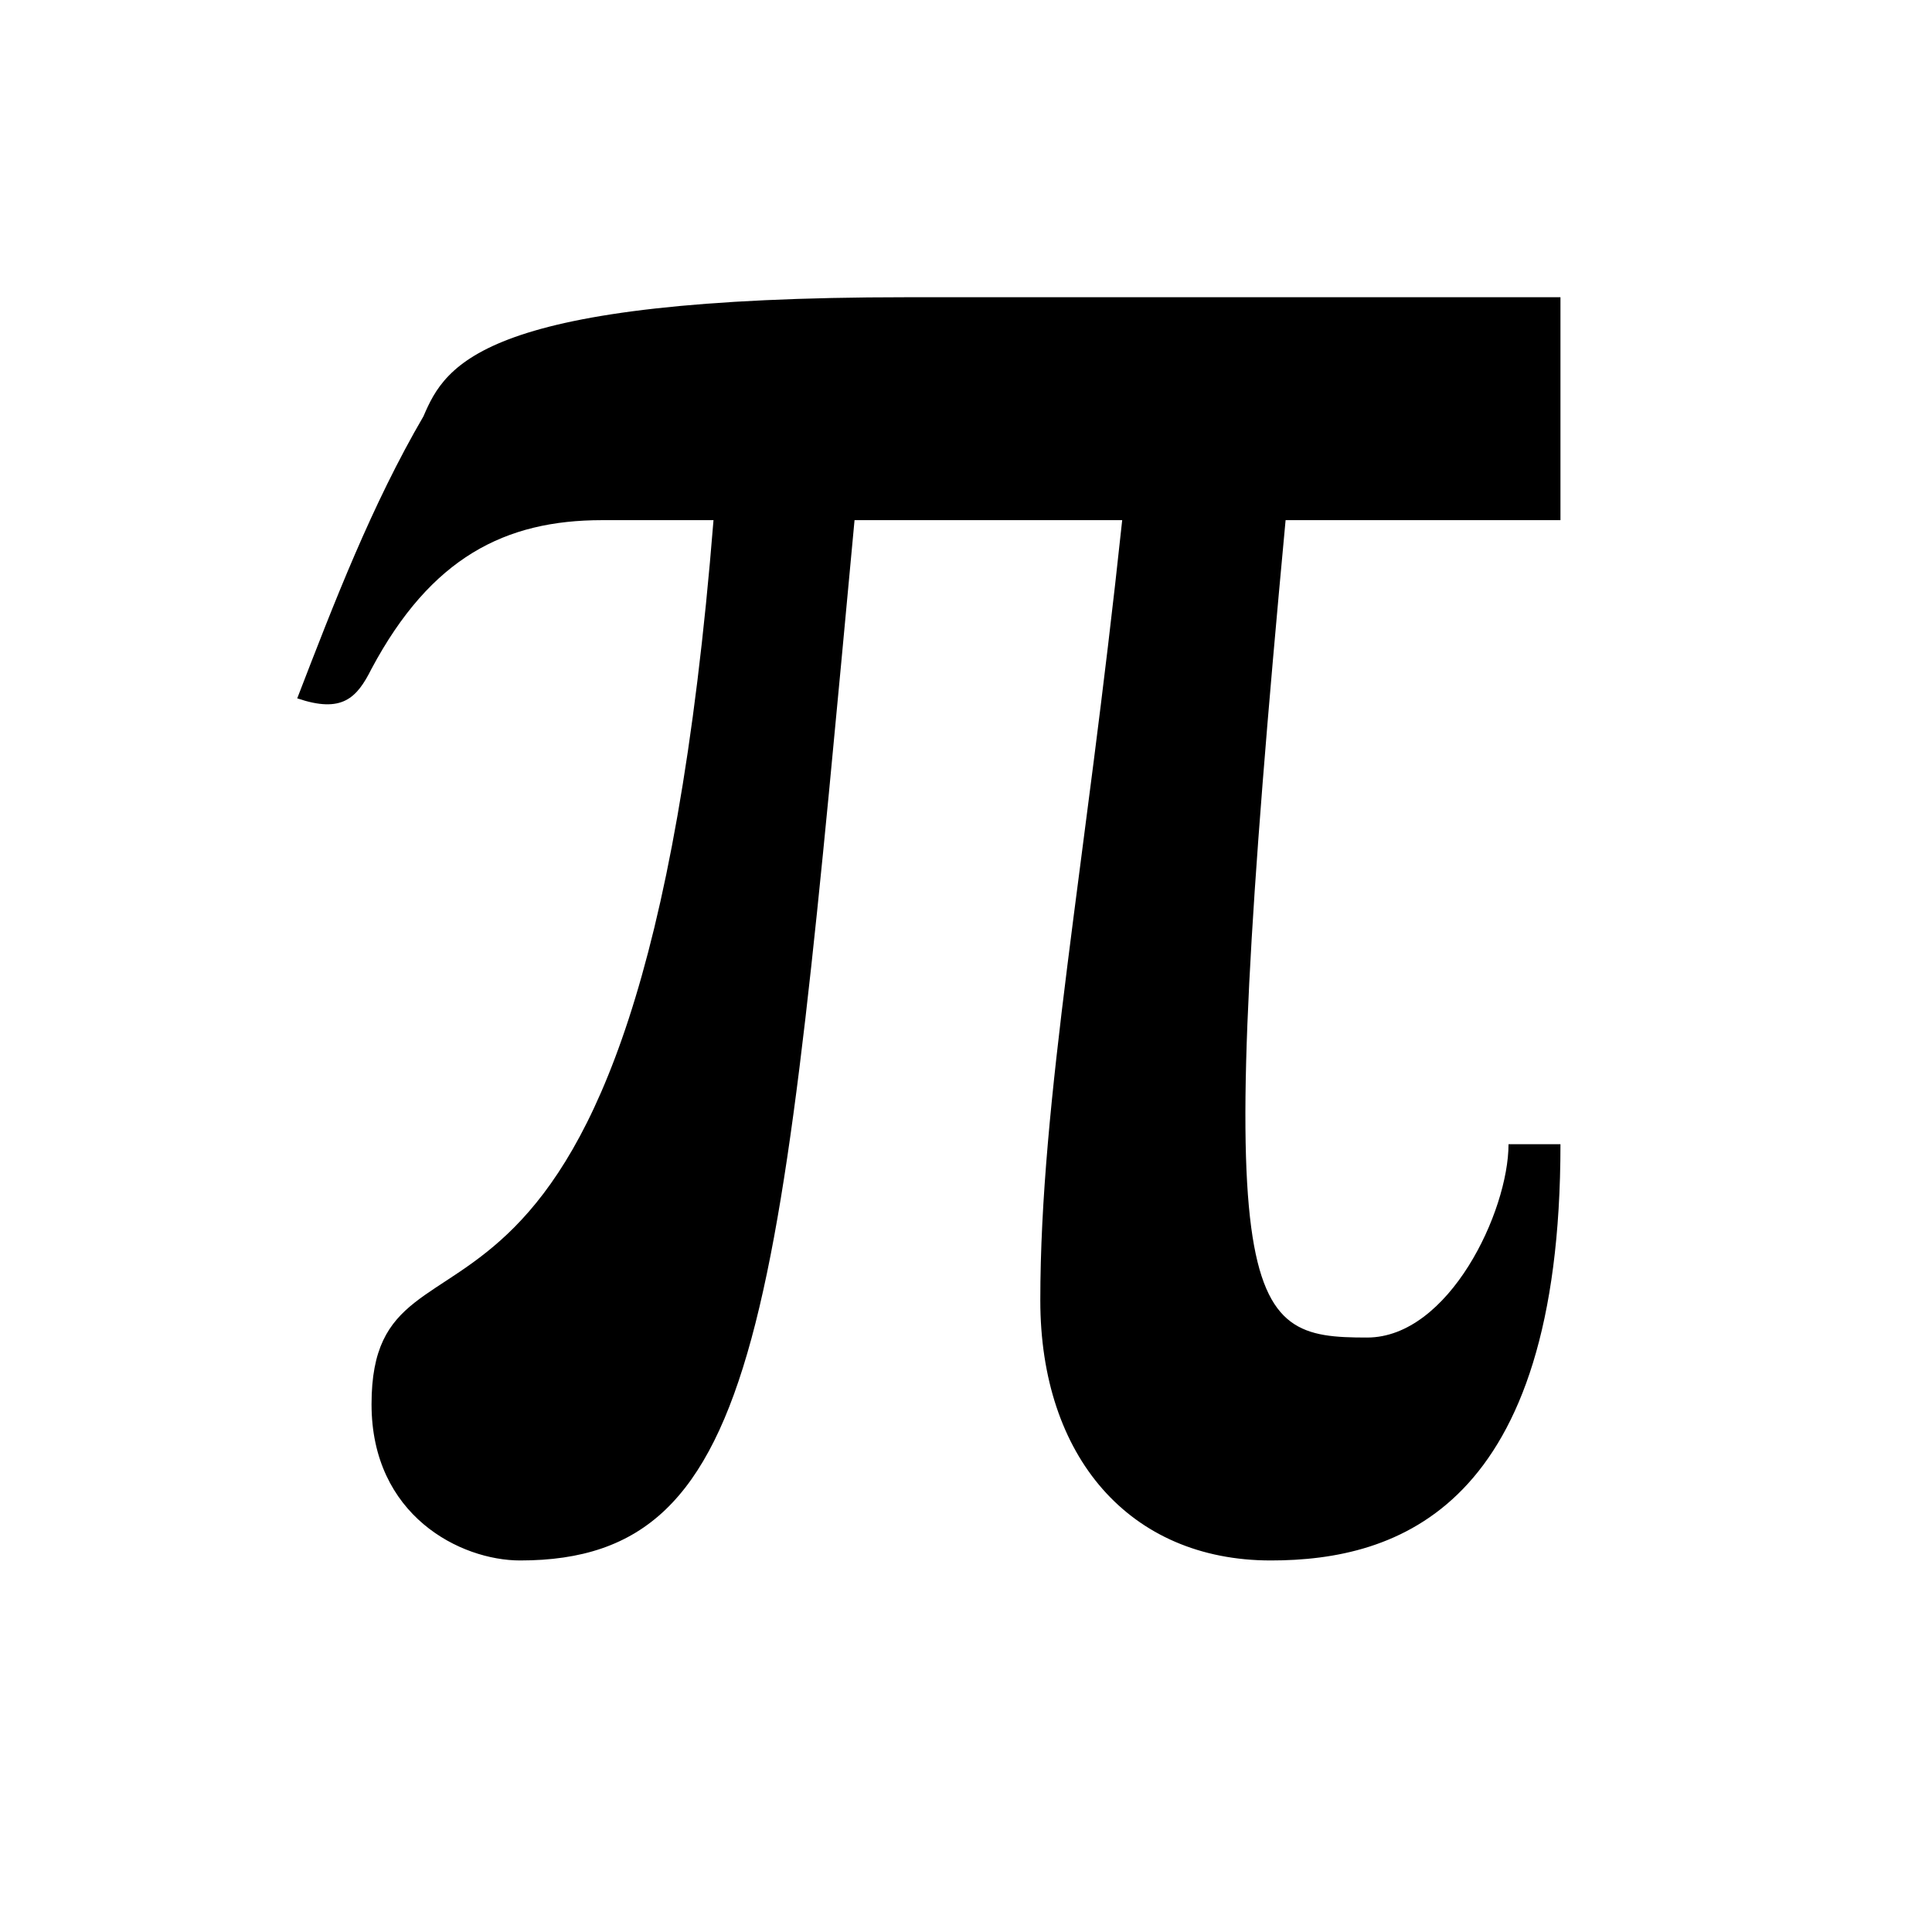
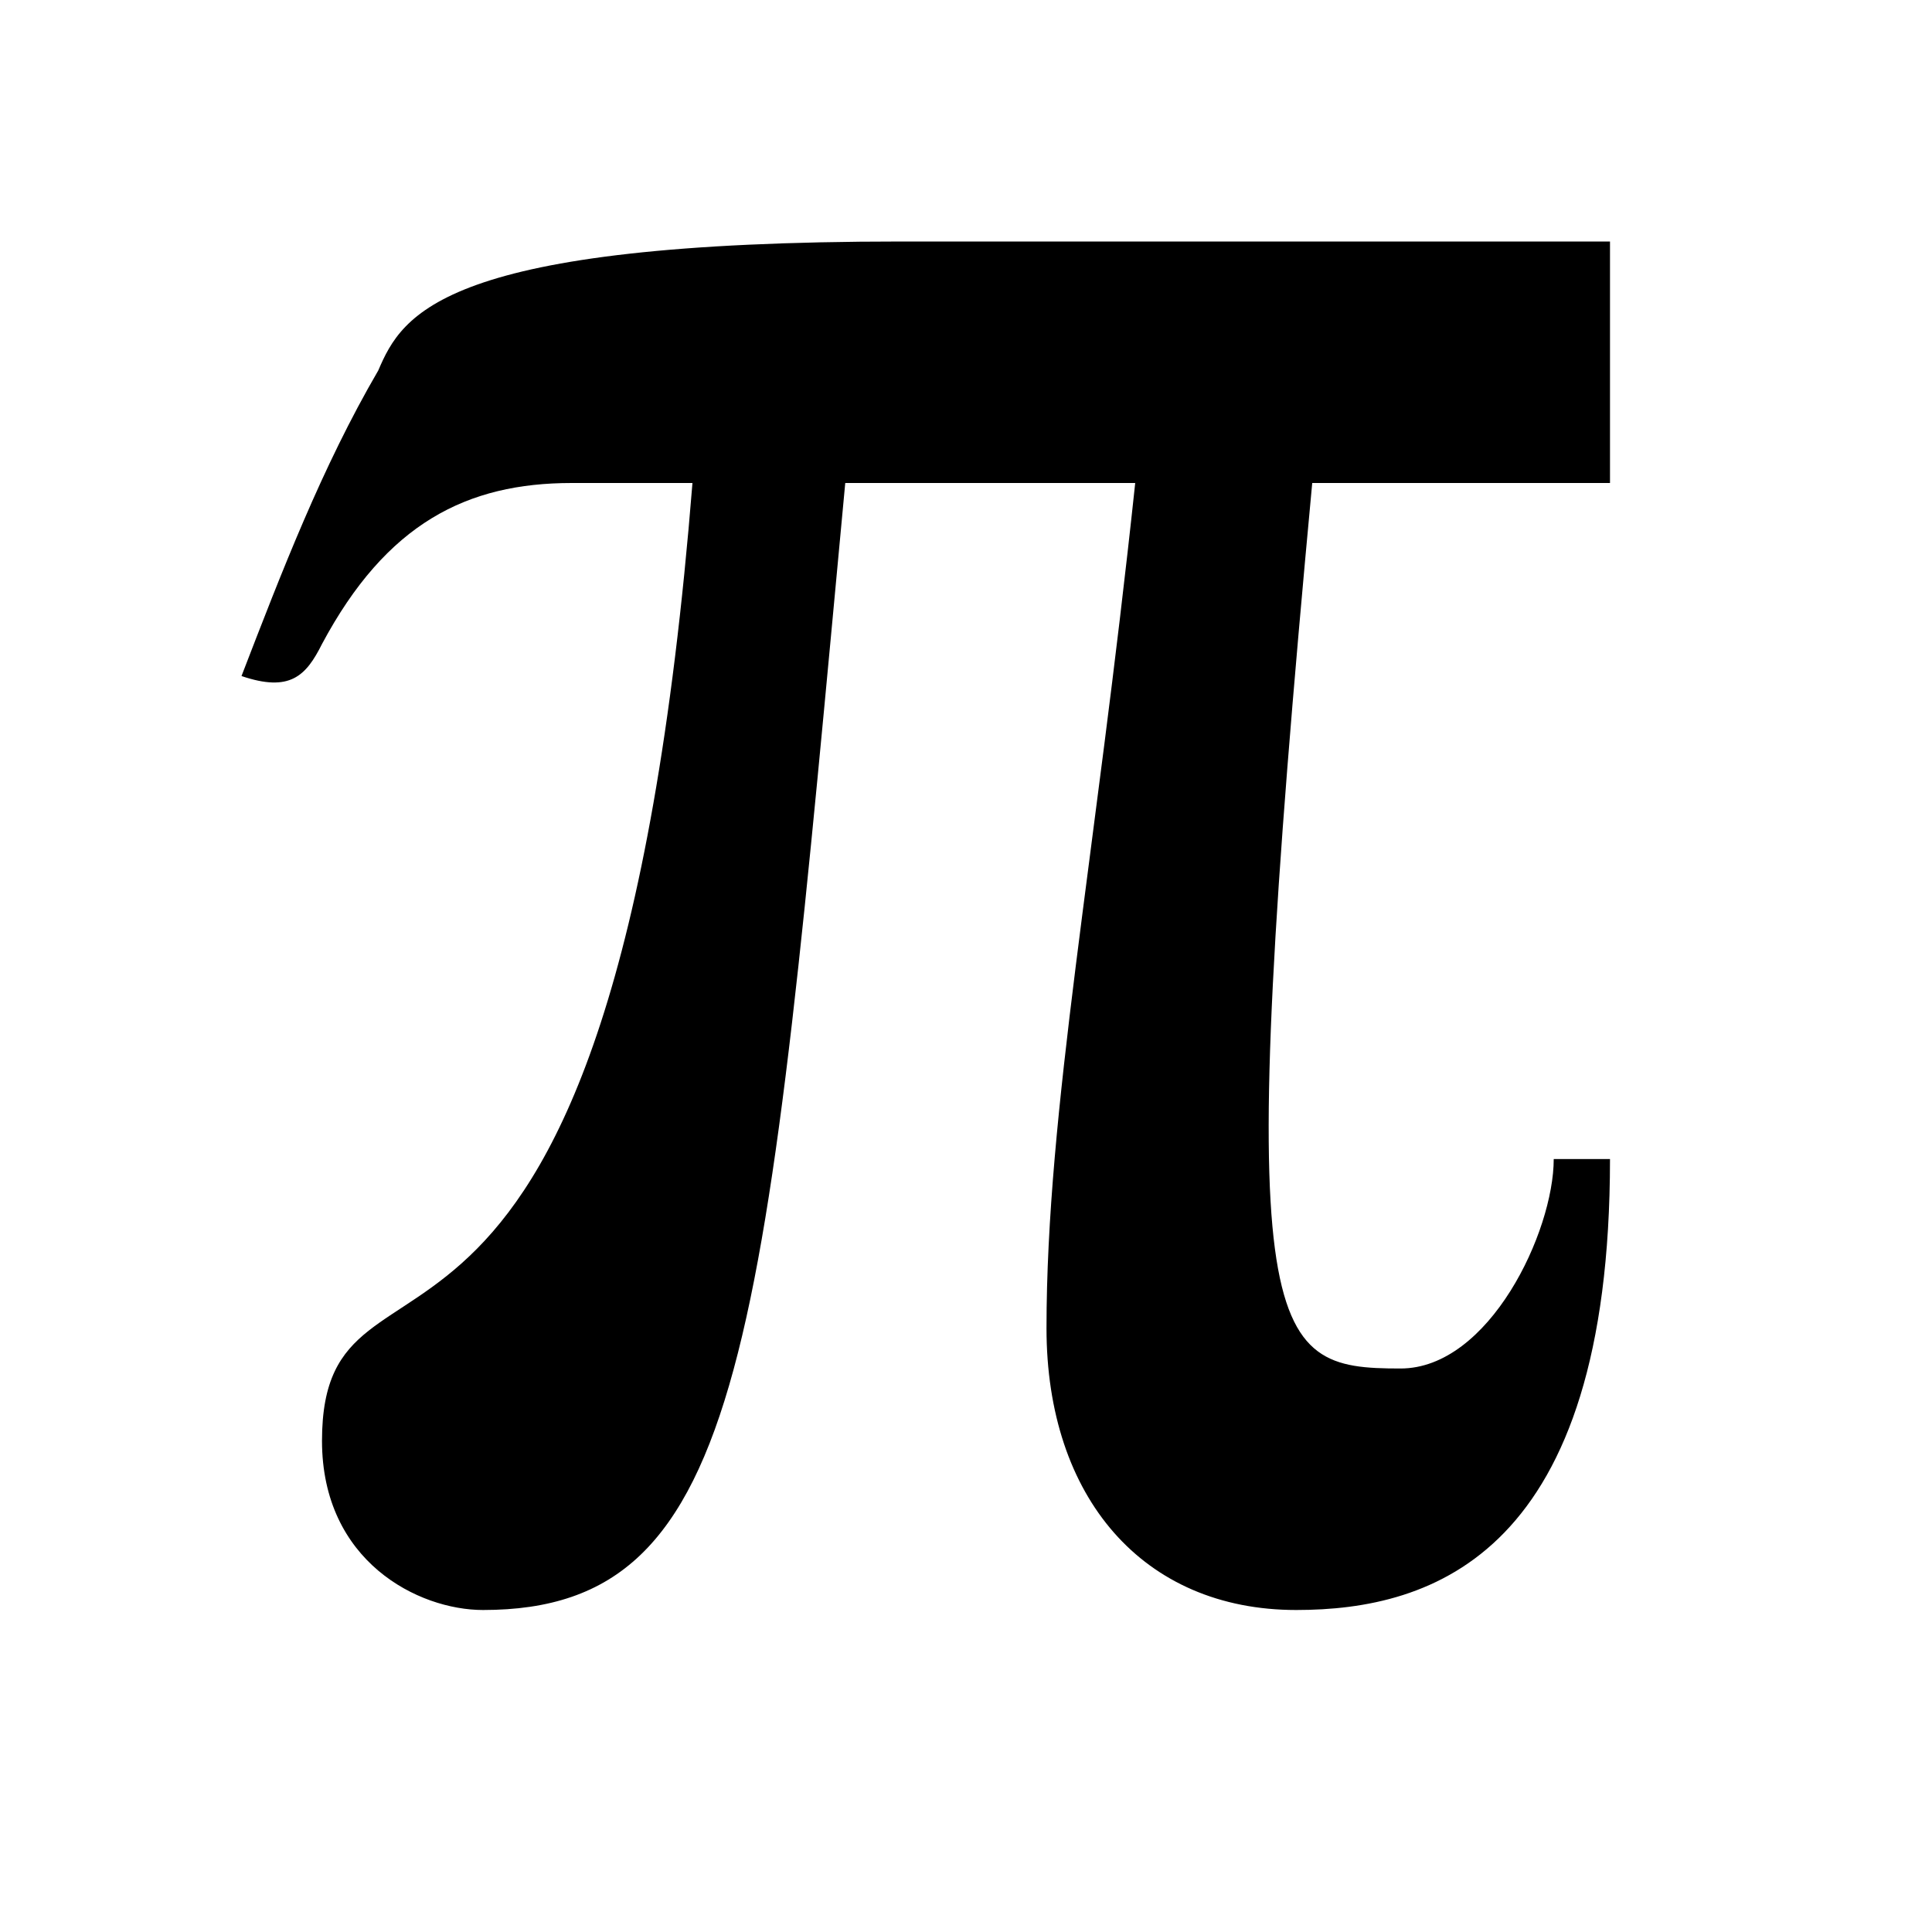
- <svg xmlns="http://www.w3.org/2000/svg" viewBox="0 0 26 26" width="208px" height="208px">
+ <svg xmlns="http://www.w3.org/2000/svg" viewBox="1 1 24 24" width="208px" height="208px">
  <path d="M 4 9.398 C 4.5 8.102 5 6.801 5.699 5.602 C 6 4.898 6.5 4 12.199 4 C 16.5 4 20.199 4 21 4 L 21 7 L 17.301 7 C 16.301 17.699 16.699 18 18.398 18 C 19.5 18 20.301 16.301 20.301 15.398 L 21 15.398 C 21 20.301 18.801 21 17.102 21 C 15.199 21 14 19.602 14 17.5 C 14 14.801 14.602 11.699 15.102 7 L 11.5 7 C 10.5 17.699 10.301 21 7 21 C 6.199 21 5 20.398 5 18.898 C 5 15.898 8.602 19.5 9.602 7 C 9.602 7 8.602 7 8.102 7 C 6.801 7 5.801 7.5 5 9 C 4.801 9.398 4.602 9.602 4 9.398 Z" />
</svg>
